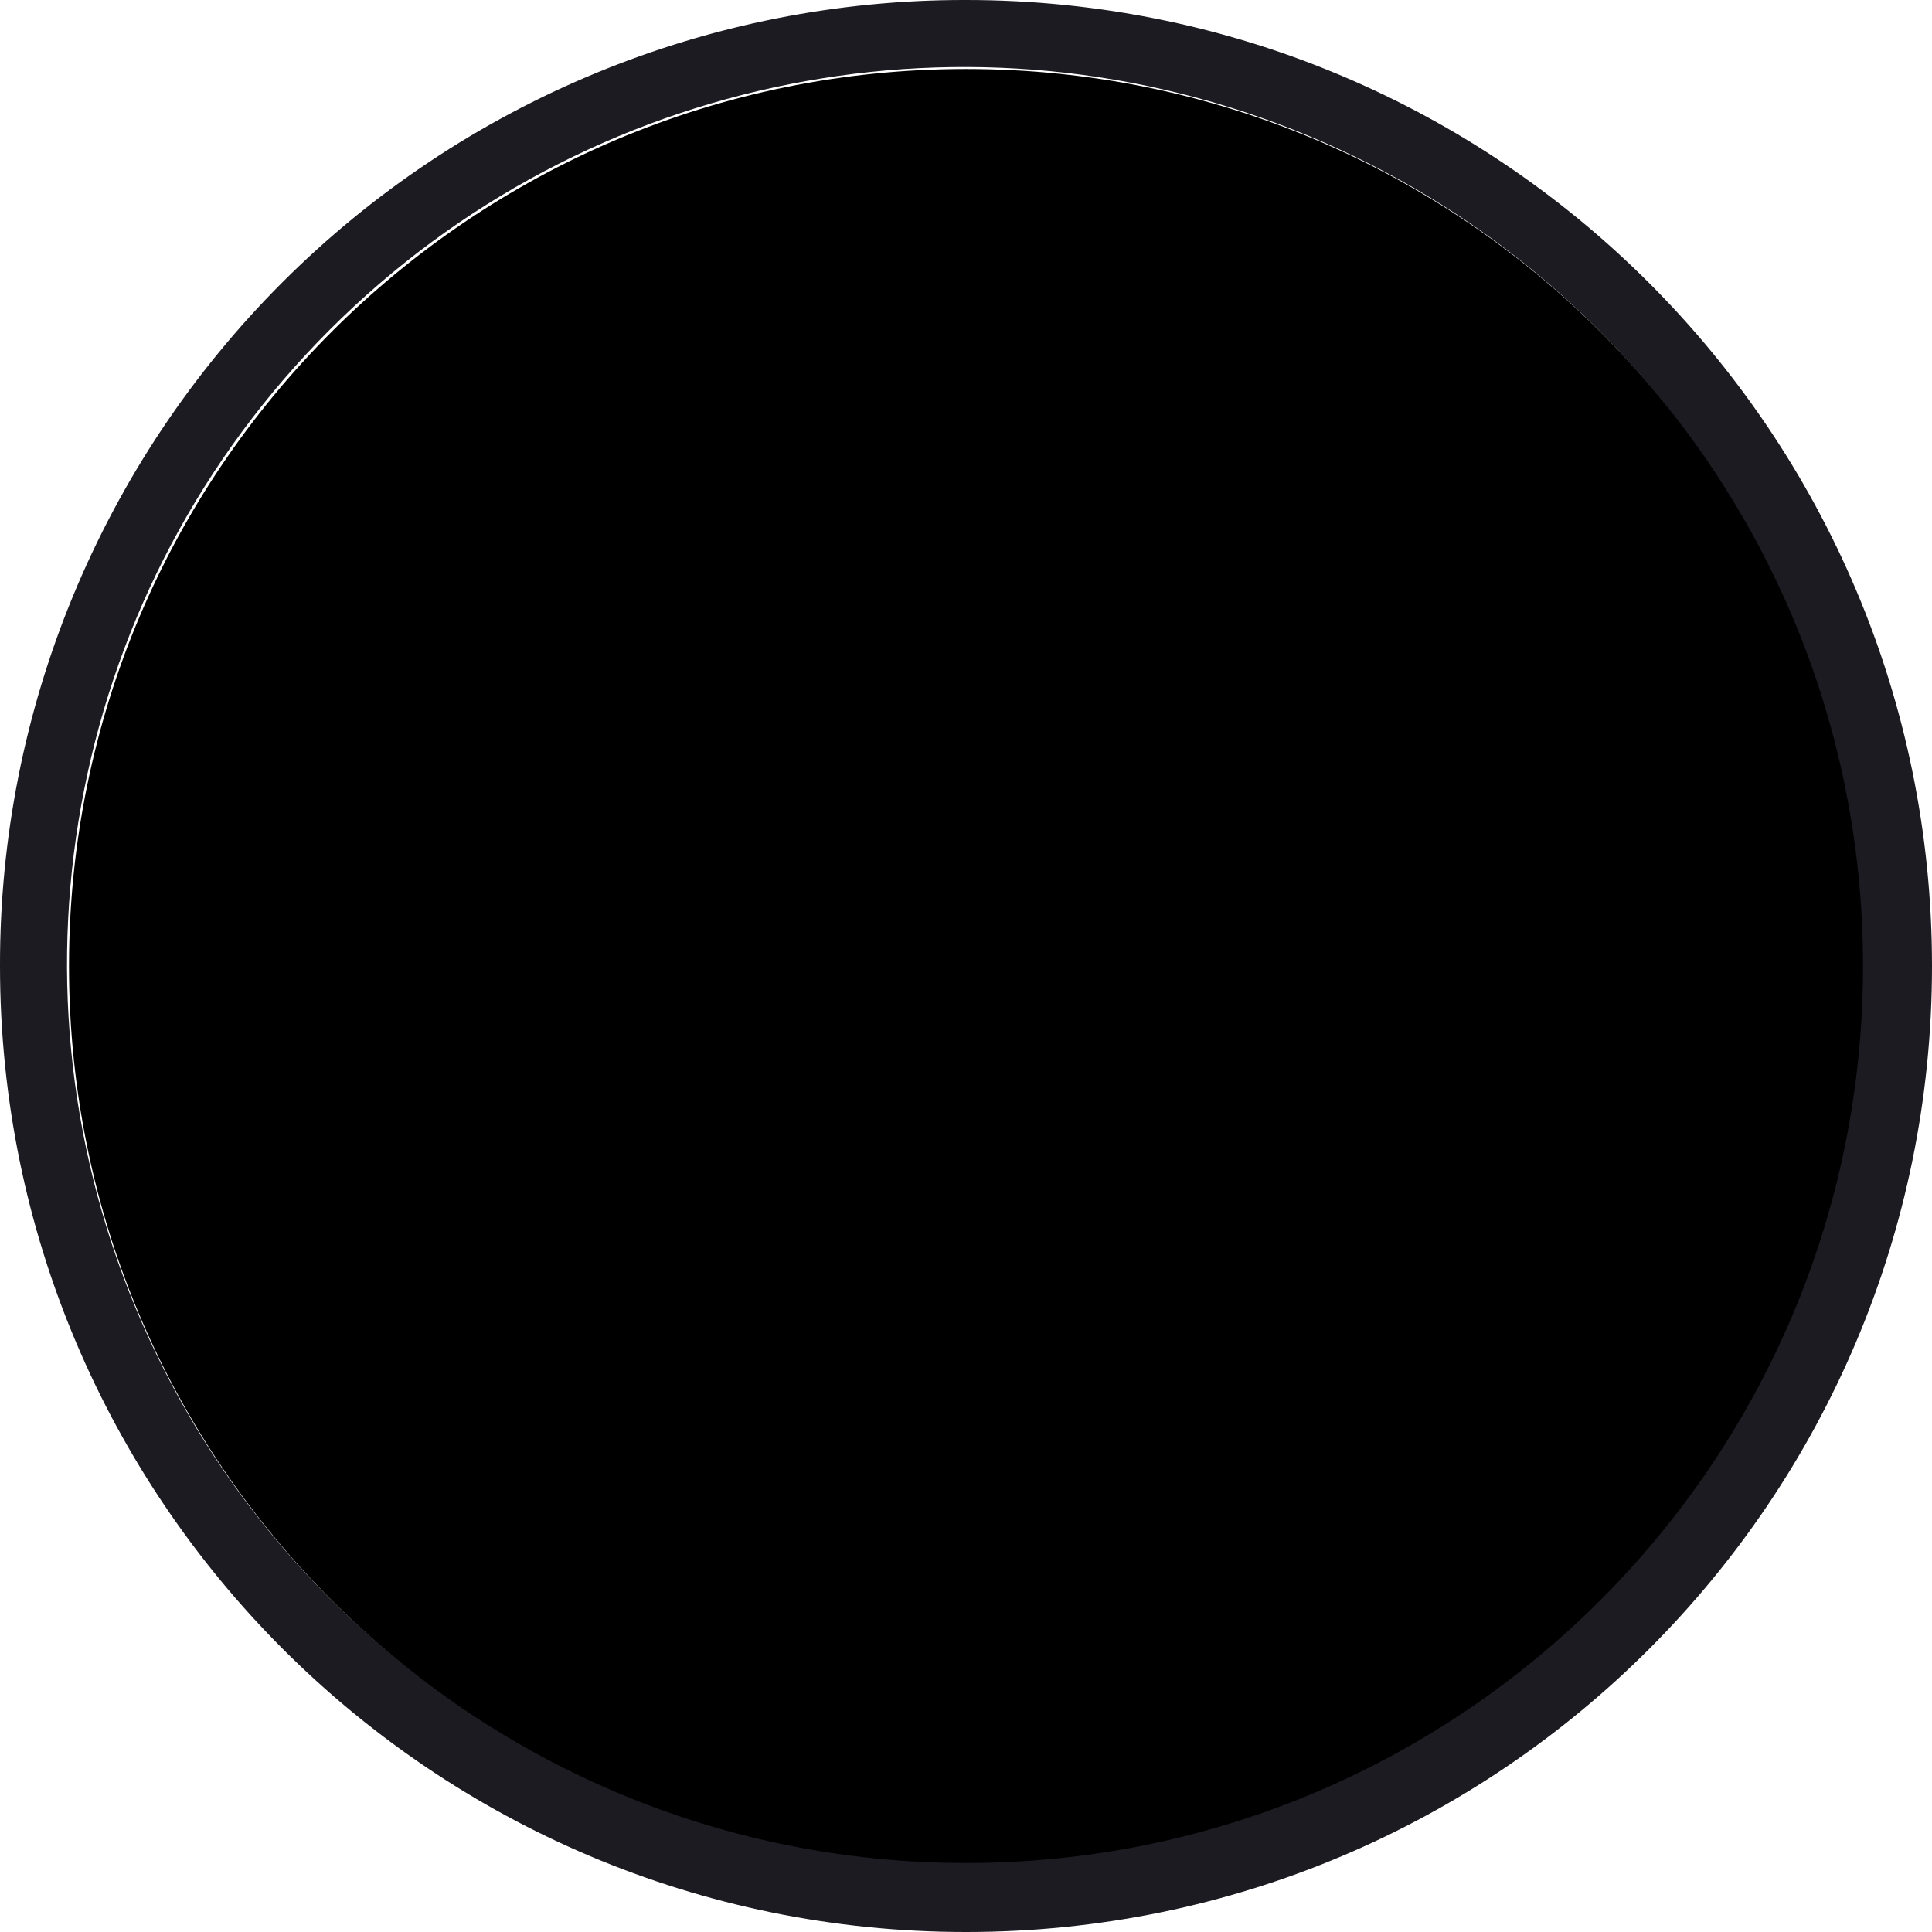
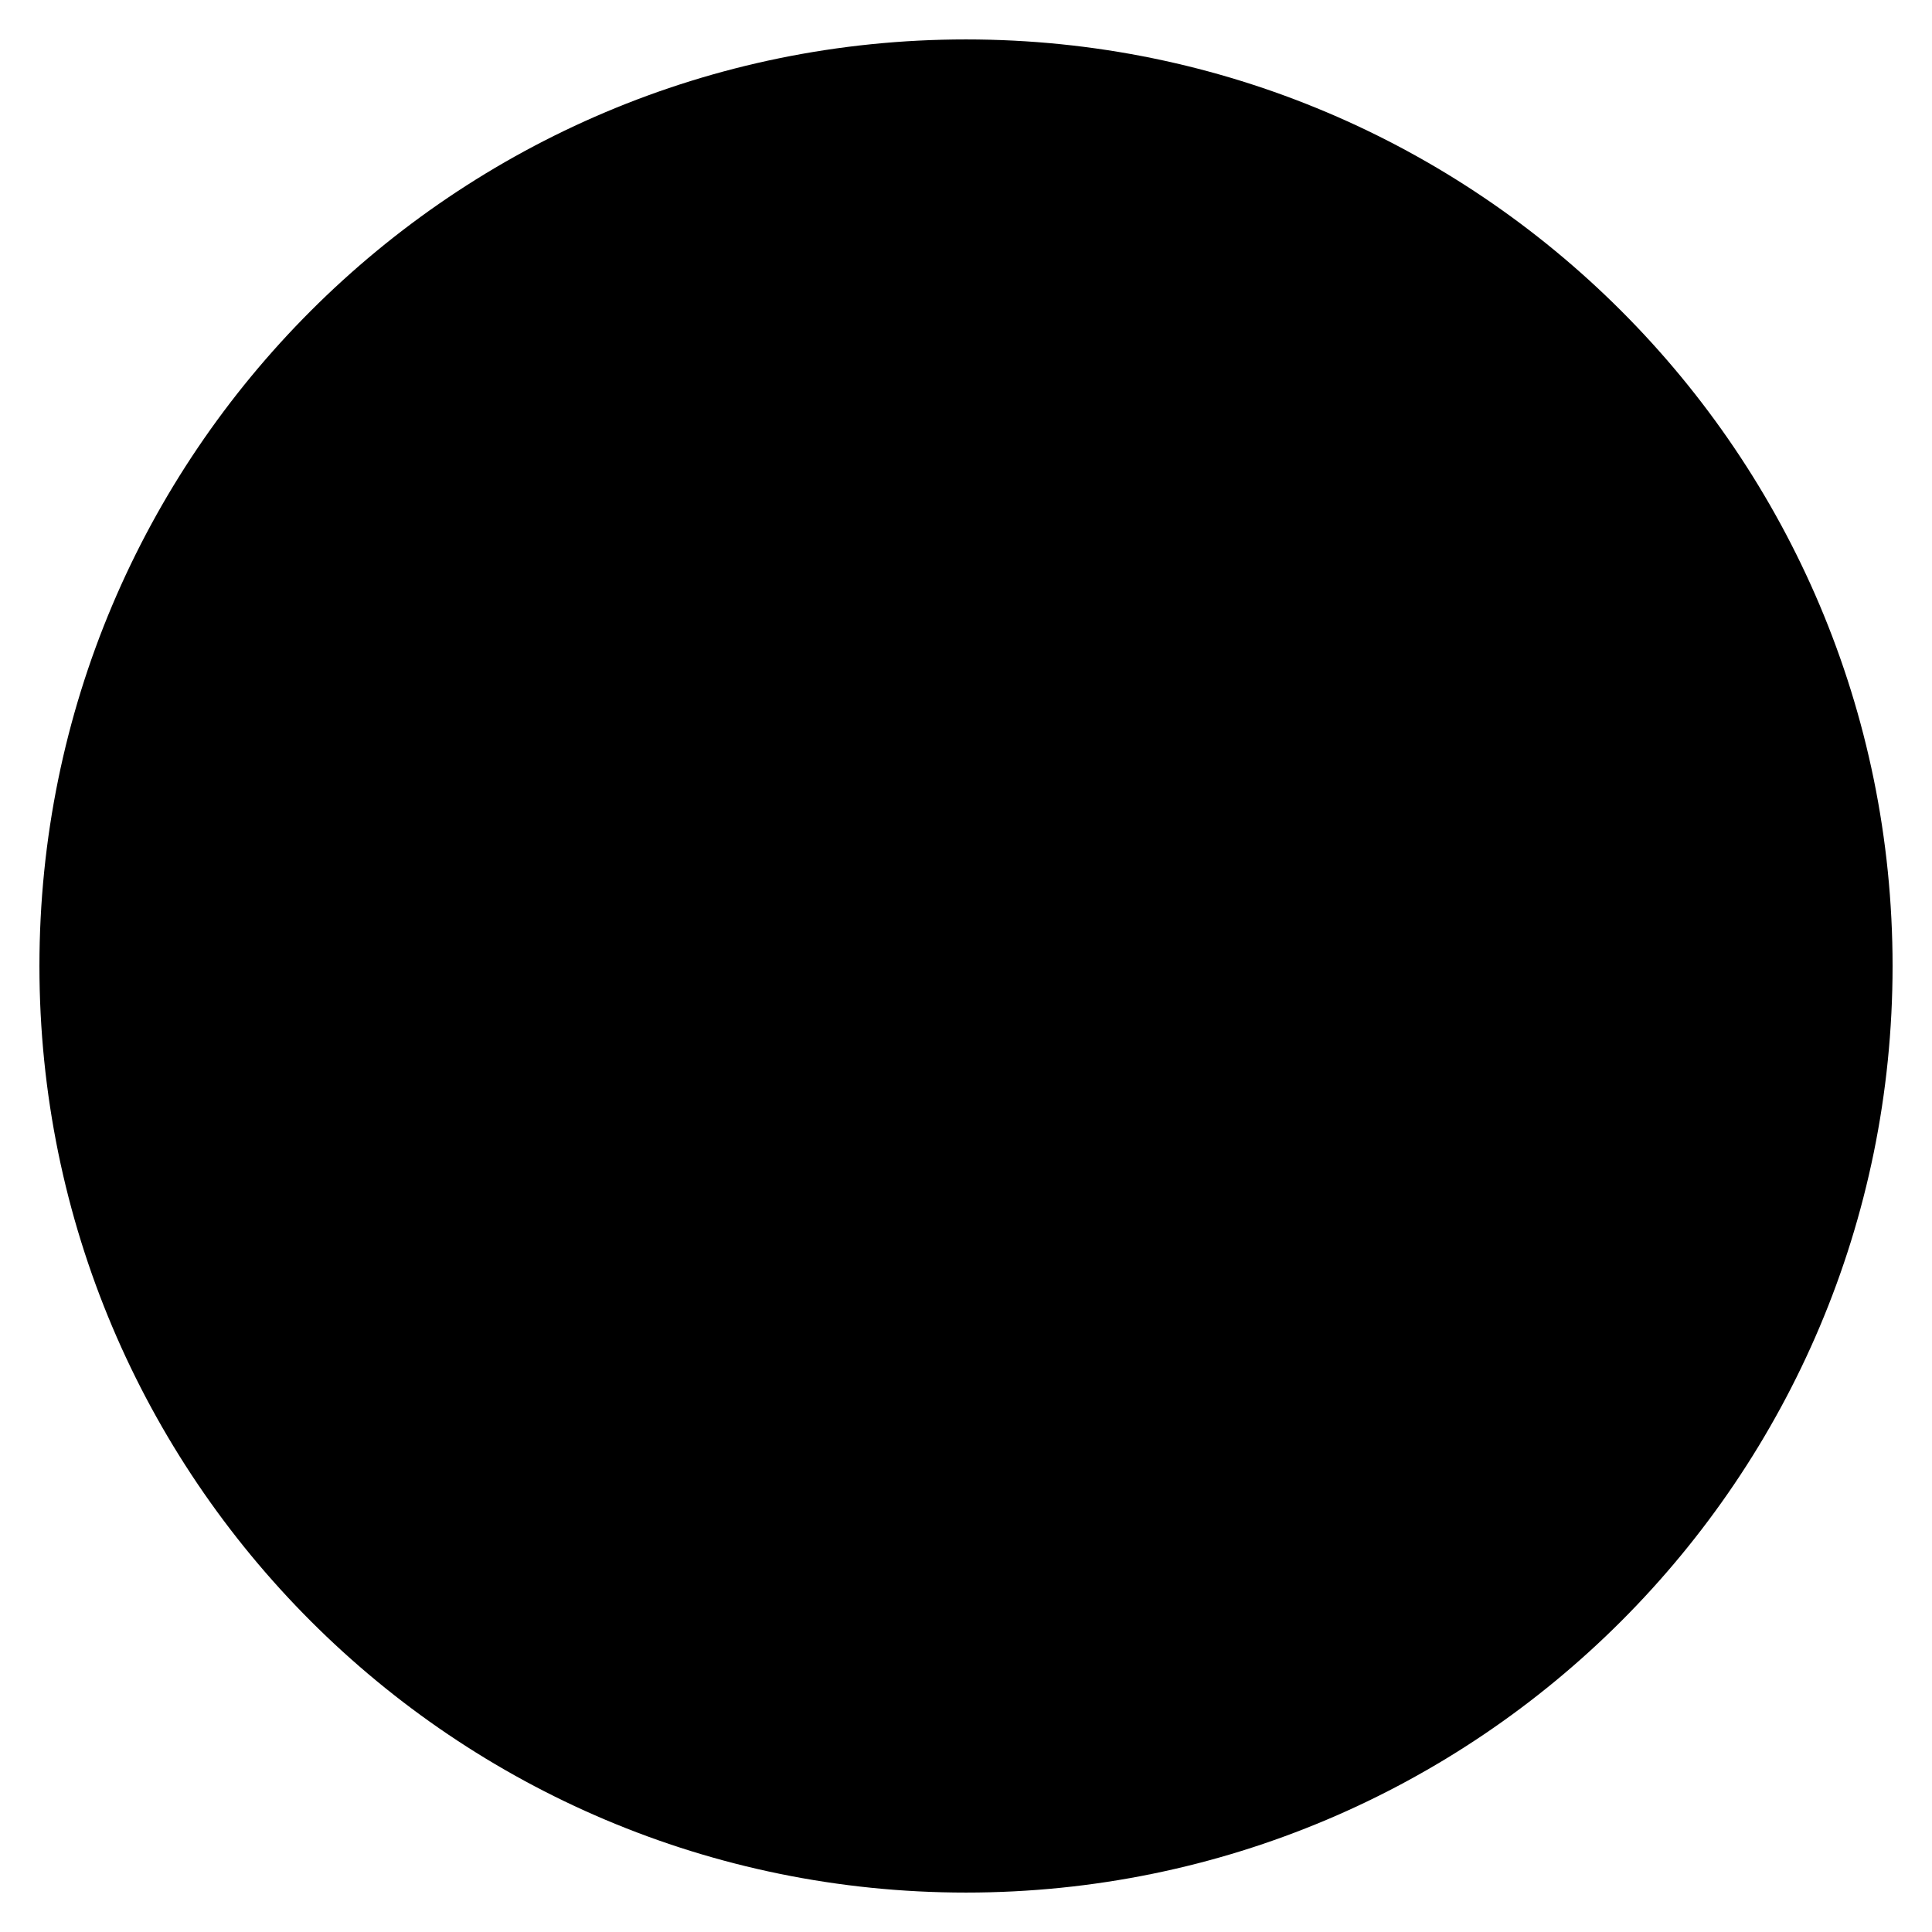
<svg xmlns="http://www.w3.org/2000/svg" viewBox="0 0 98 98">
  <g id="Layer_2" data-name="Layer 2">
    <g id="Main">
-       <path d="M94.7,49.3A45.5,45.5,0,1,0,49.3,94.7,45.5,45.5,0,0,0,94.7,49.3ZM49.3.3a49,49,0,1,1-49,49A48.9,48.9,0,0,1,49.3.3Z" transform="translate(-0.3 -0.3)" fill="#1b1b21" />
-       <path d="M49.3,3.8A45.5,45.5,0,1,1,3.8,49.3,45.5,45.5,0,0,1,49.3,3.8Z" transform="translate(-0.3 -0.3)" fill="currentColor" />
+       <circle cx="49" cy="49" r="47" fill="currentColor" stroke-width="4" />
+       <path d="M49,2A47,47,0,1,1,2,49,47.1,47.1,0,0,1,49,2m0-2A49,49,0,1,0,98,49,49,49,0,0,0,49,0Z" fill="transparent" stroke="none" />
    </g>
  </g>
</svg>
